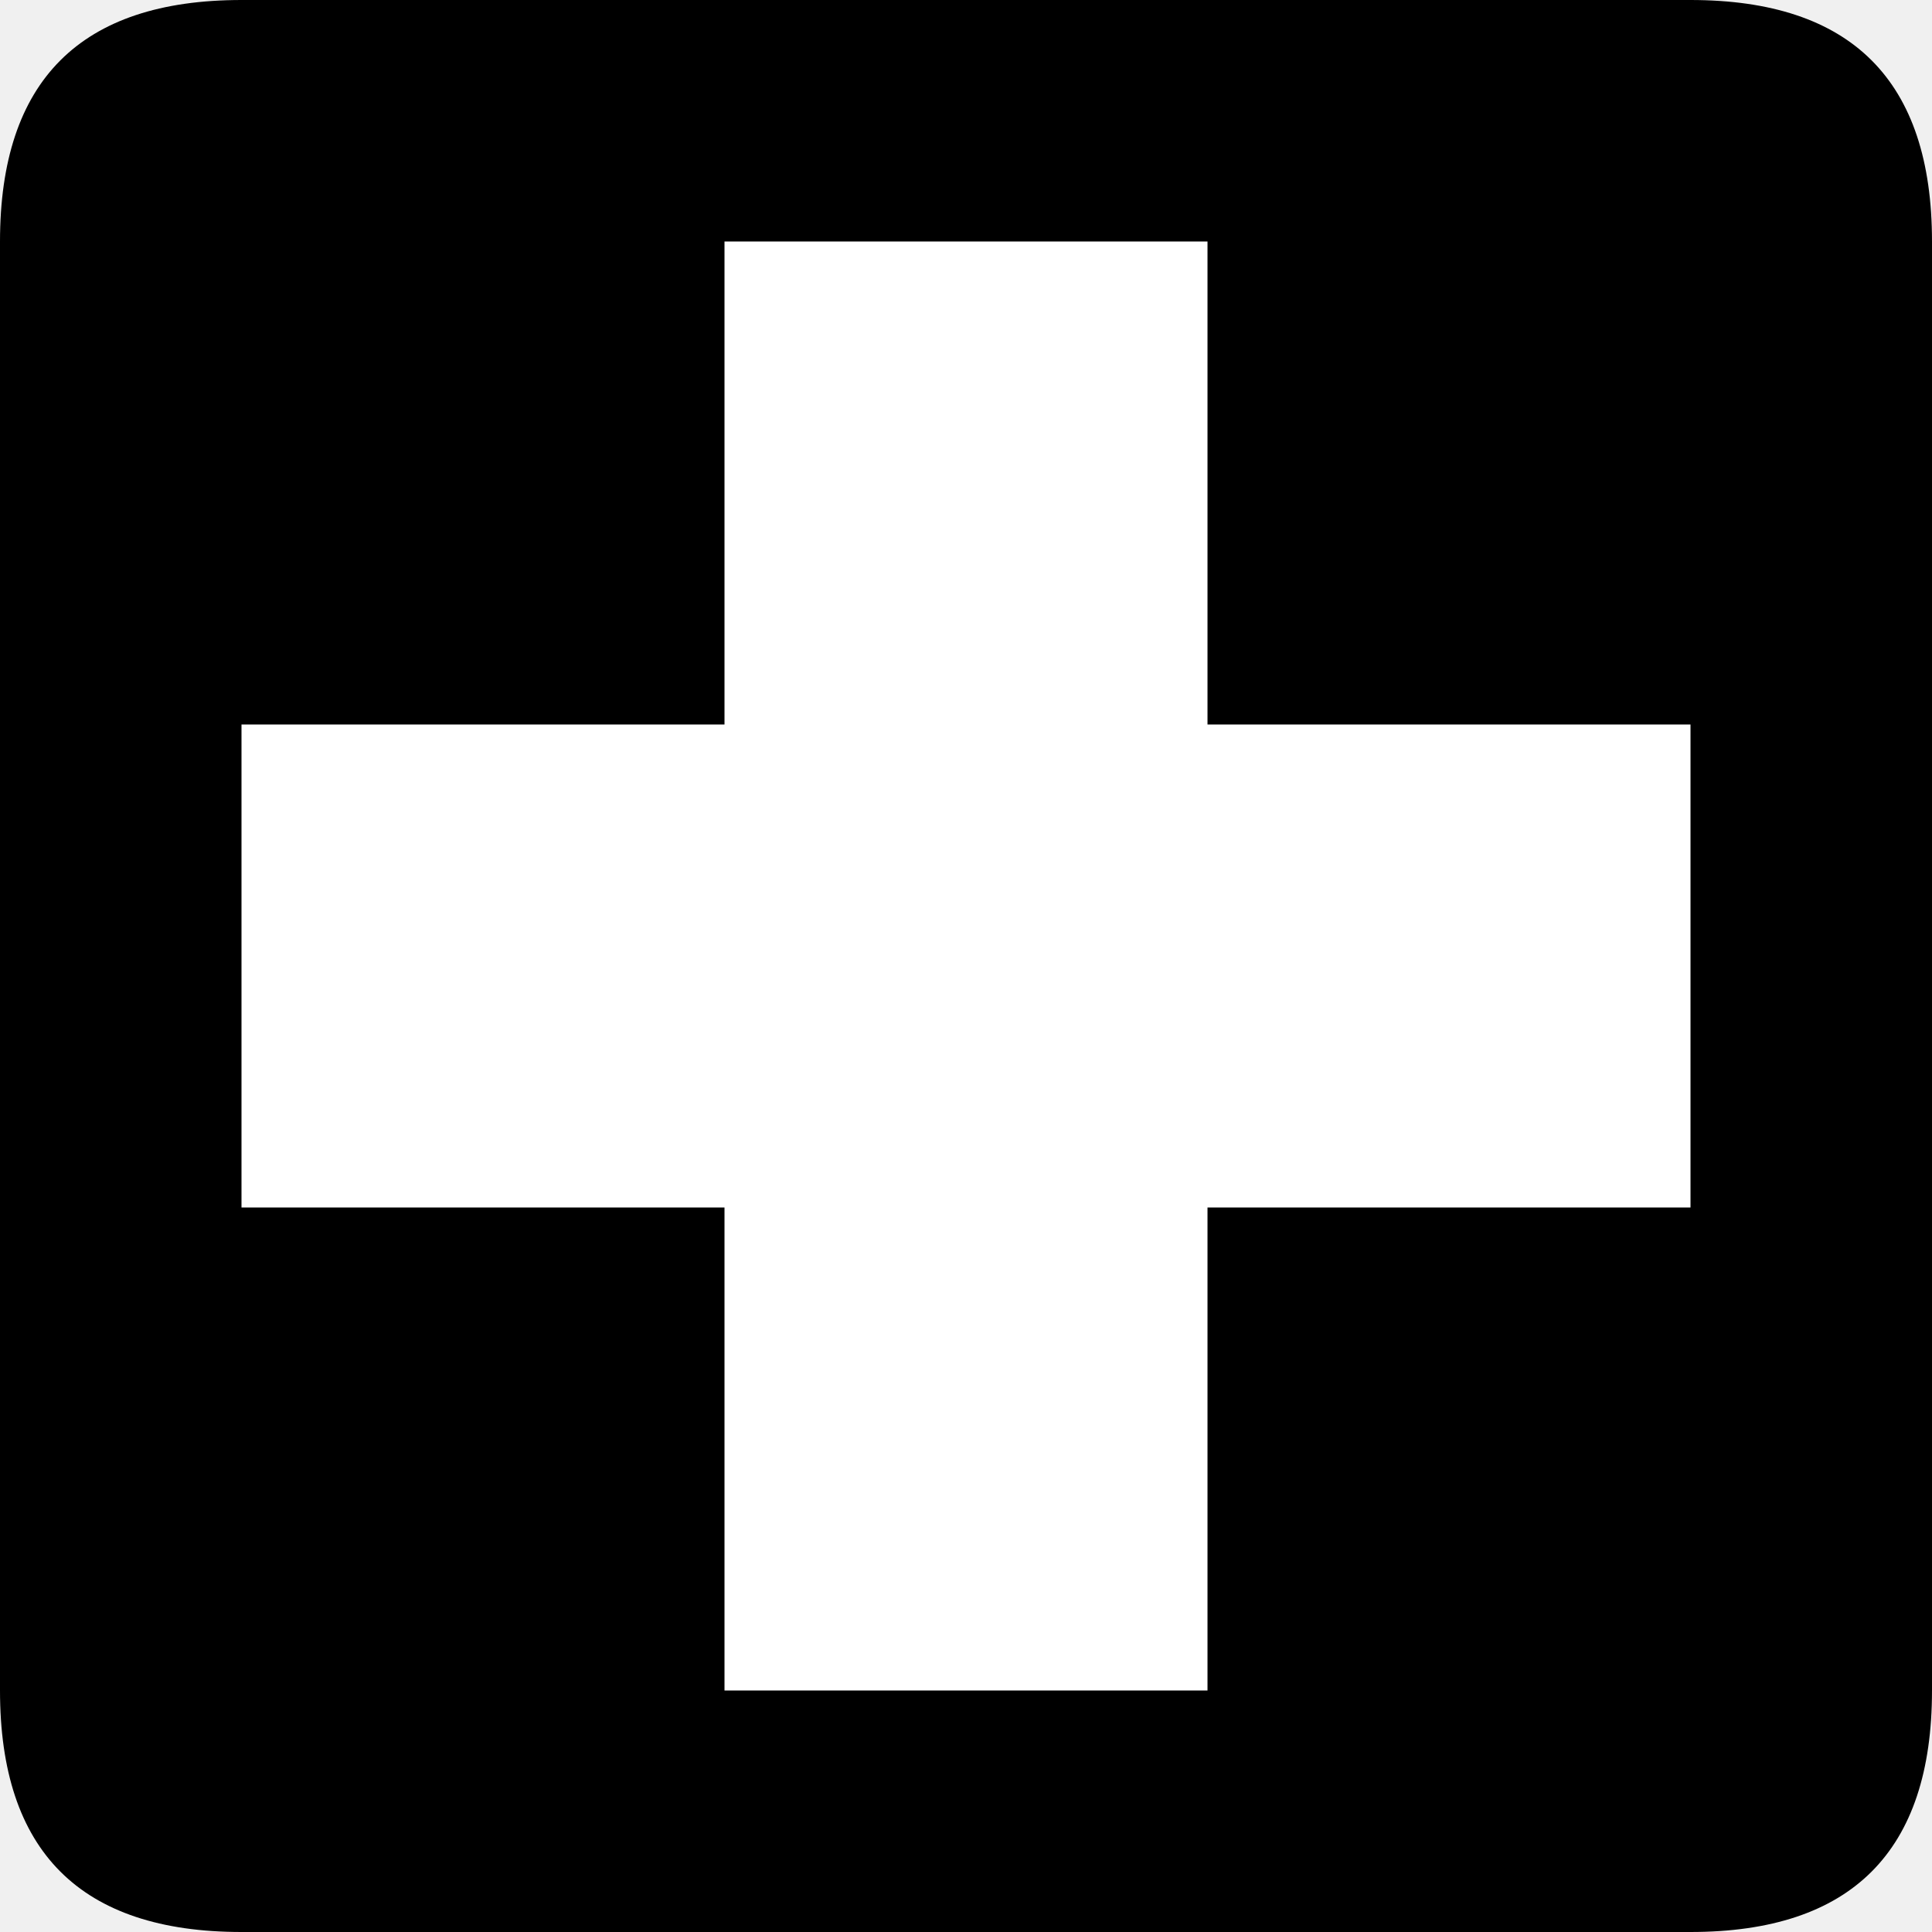
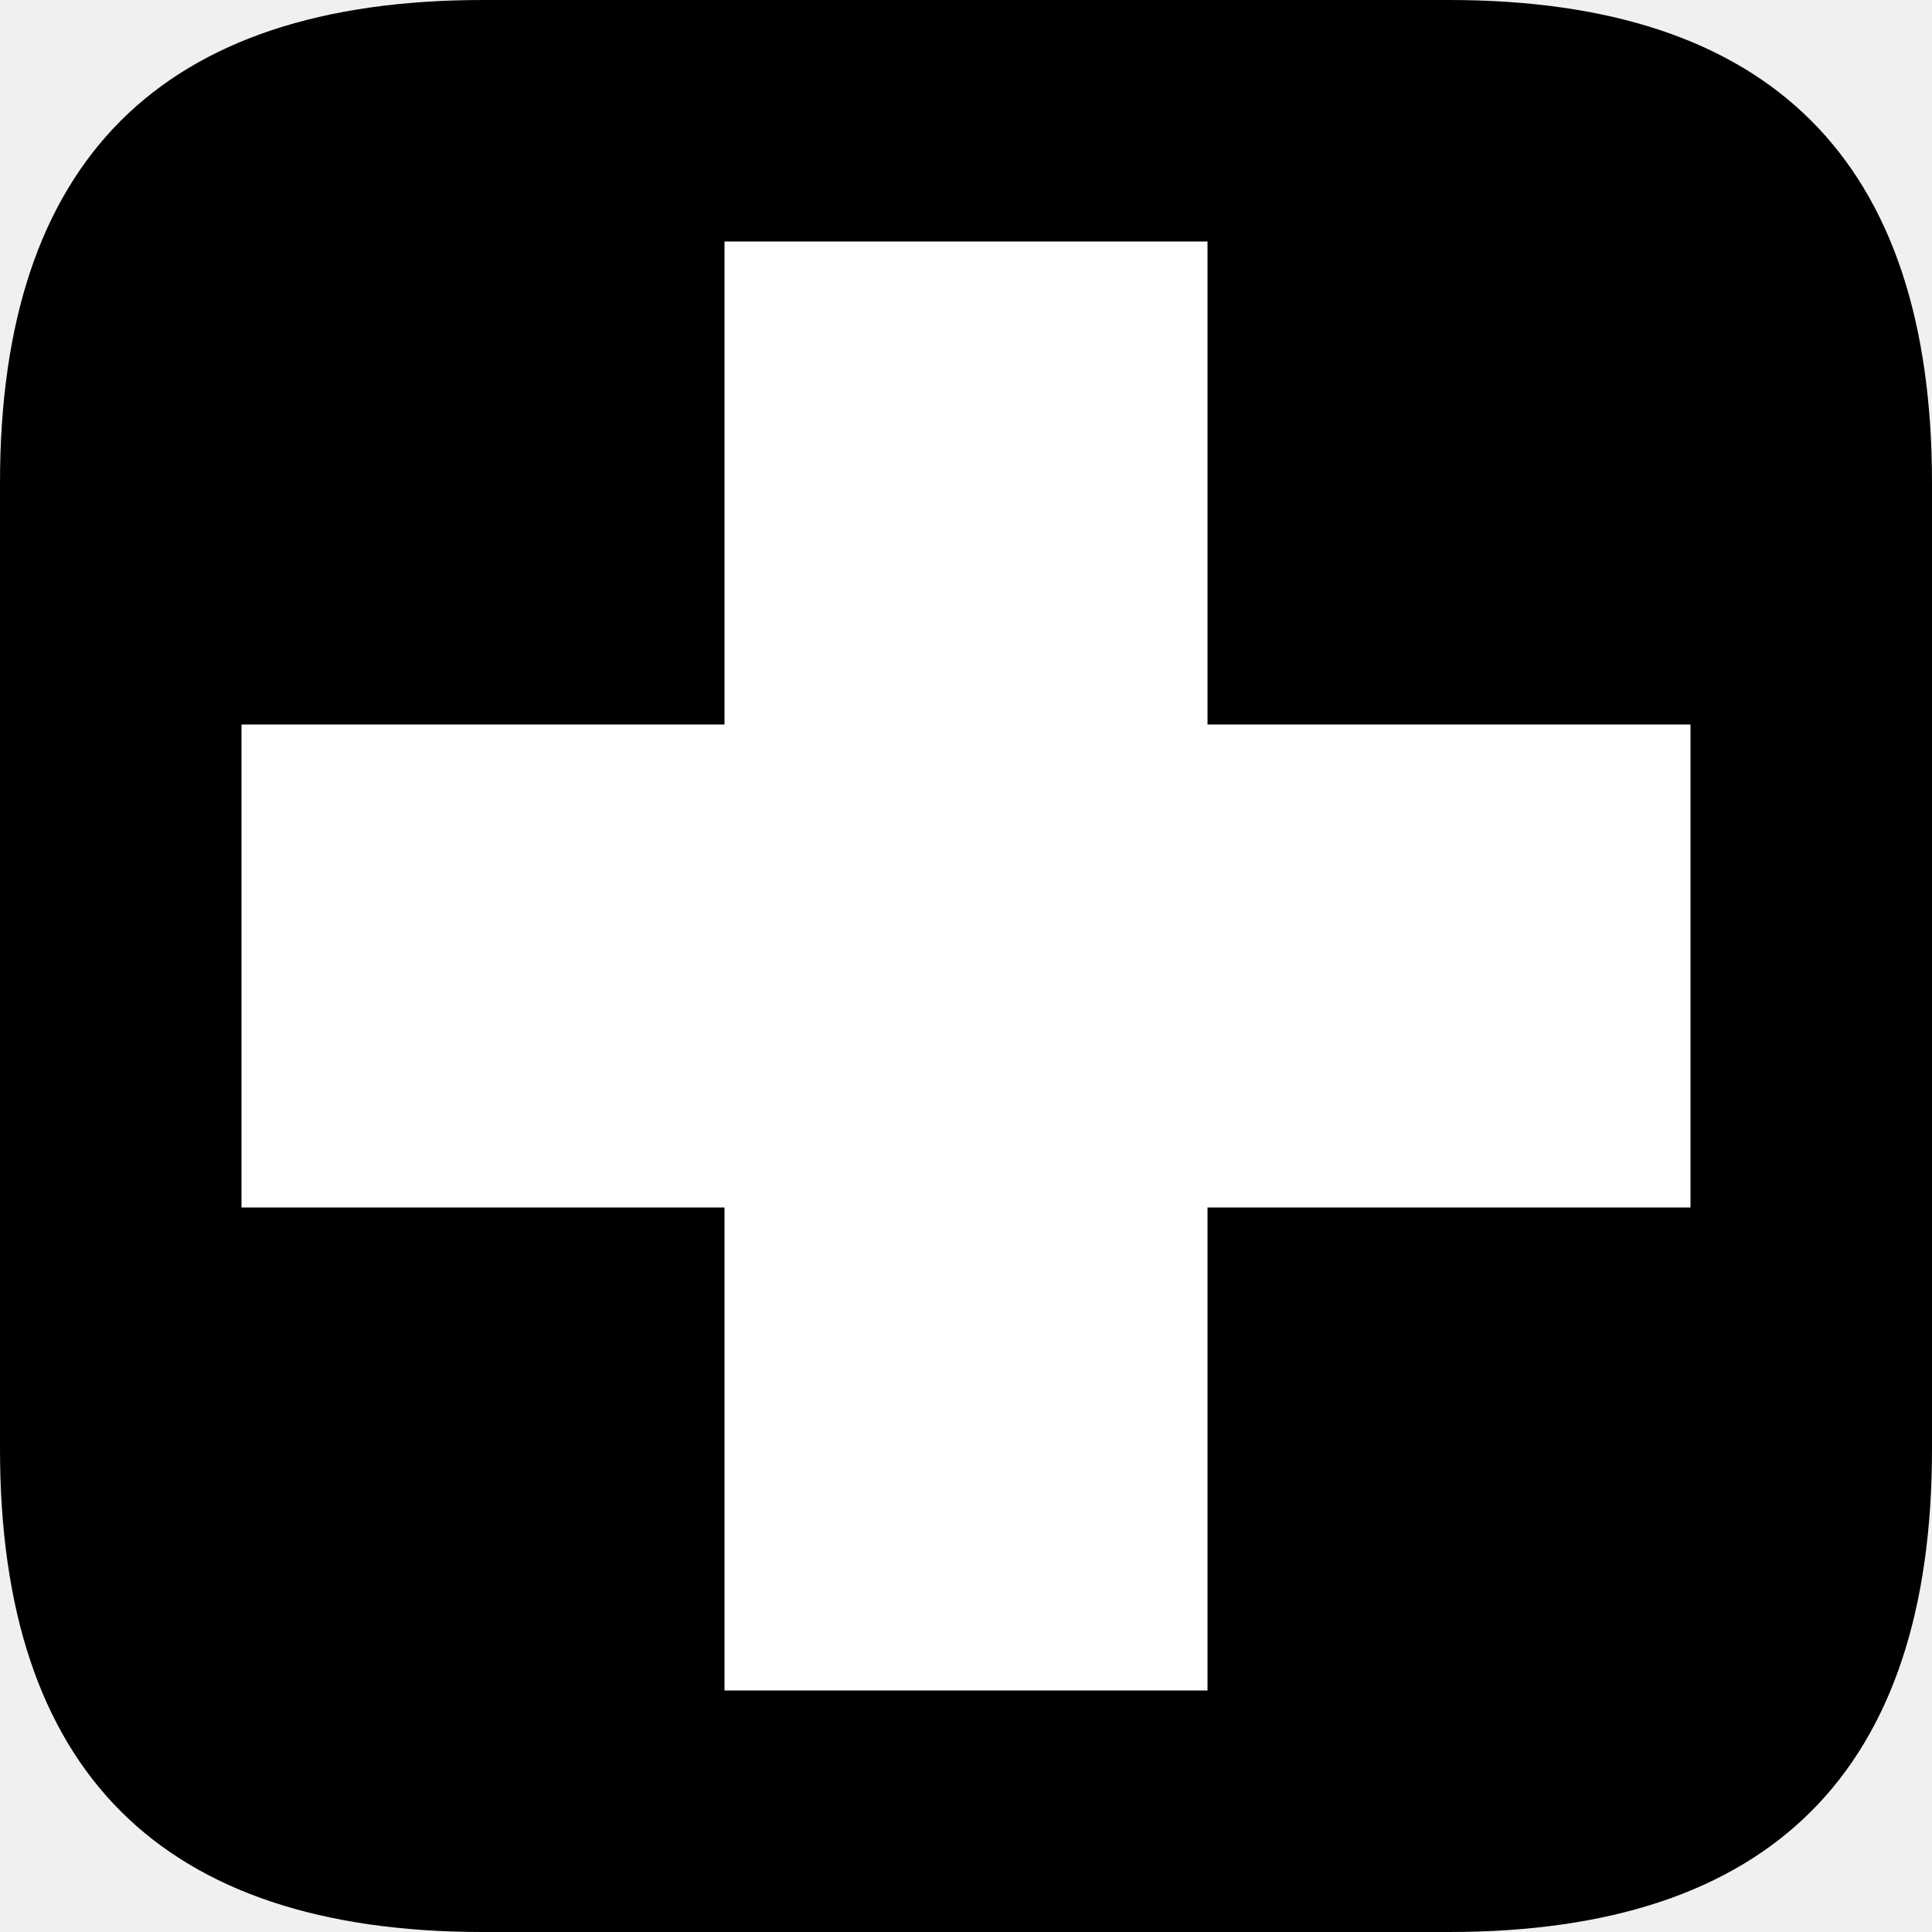
- <svg xmlns="http://www.w3.org/2000/svg" width="500" height="500" viewBox="0 0 100 100" version="1.1">
-   <path d="M 12.5, 0              L 87.5, 0              Q 100, 0 100, 12.5              L 100, 87.5              Q 100, 100 87.5, 100              L 12.5, 100              Q 0, 100 0, 87.5              L 0, 12.5              Q 0, 0 12.5, 0              Z" fill="black" />
+ <svg xmlns="http://www.w3.org/2000/svg" width="100" height="100" viewBox="0 0 100 100" version="1.1">
+   <path d="M 25, 0              L 75, 0              Q 100, 0 100, 25              L 100, 75              Q 100, 100 75, 100              L 25, 100              Q 0, 100 0, 75              L 0, 25              Q 0, 0 25, 0              Z" fill="black" />
  <polygon points="37.5,37.5 37.5,12.5 62.5,12.5 62.5,37.5 87.5,37.5 87.5,62.5 62.5,62.5 62.5,87.5 37.5,87.5 37.5,62.5 12.5,62.5 12.5,37.5" fill="white" />
</svg>
